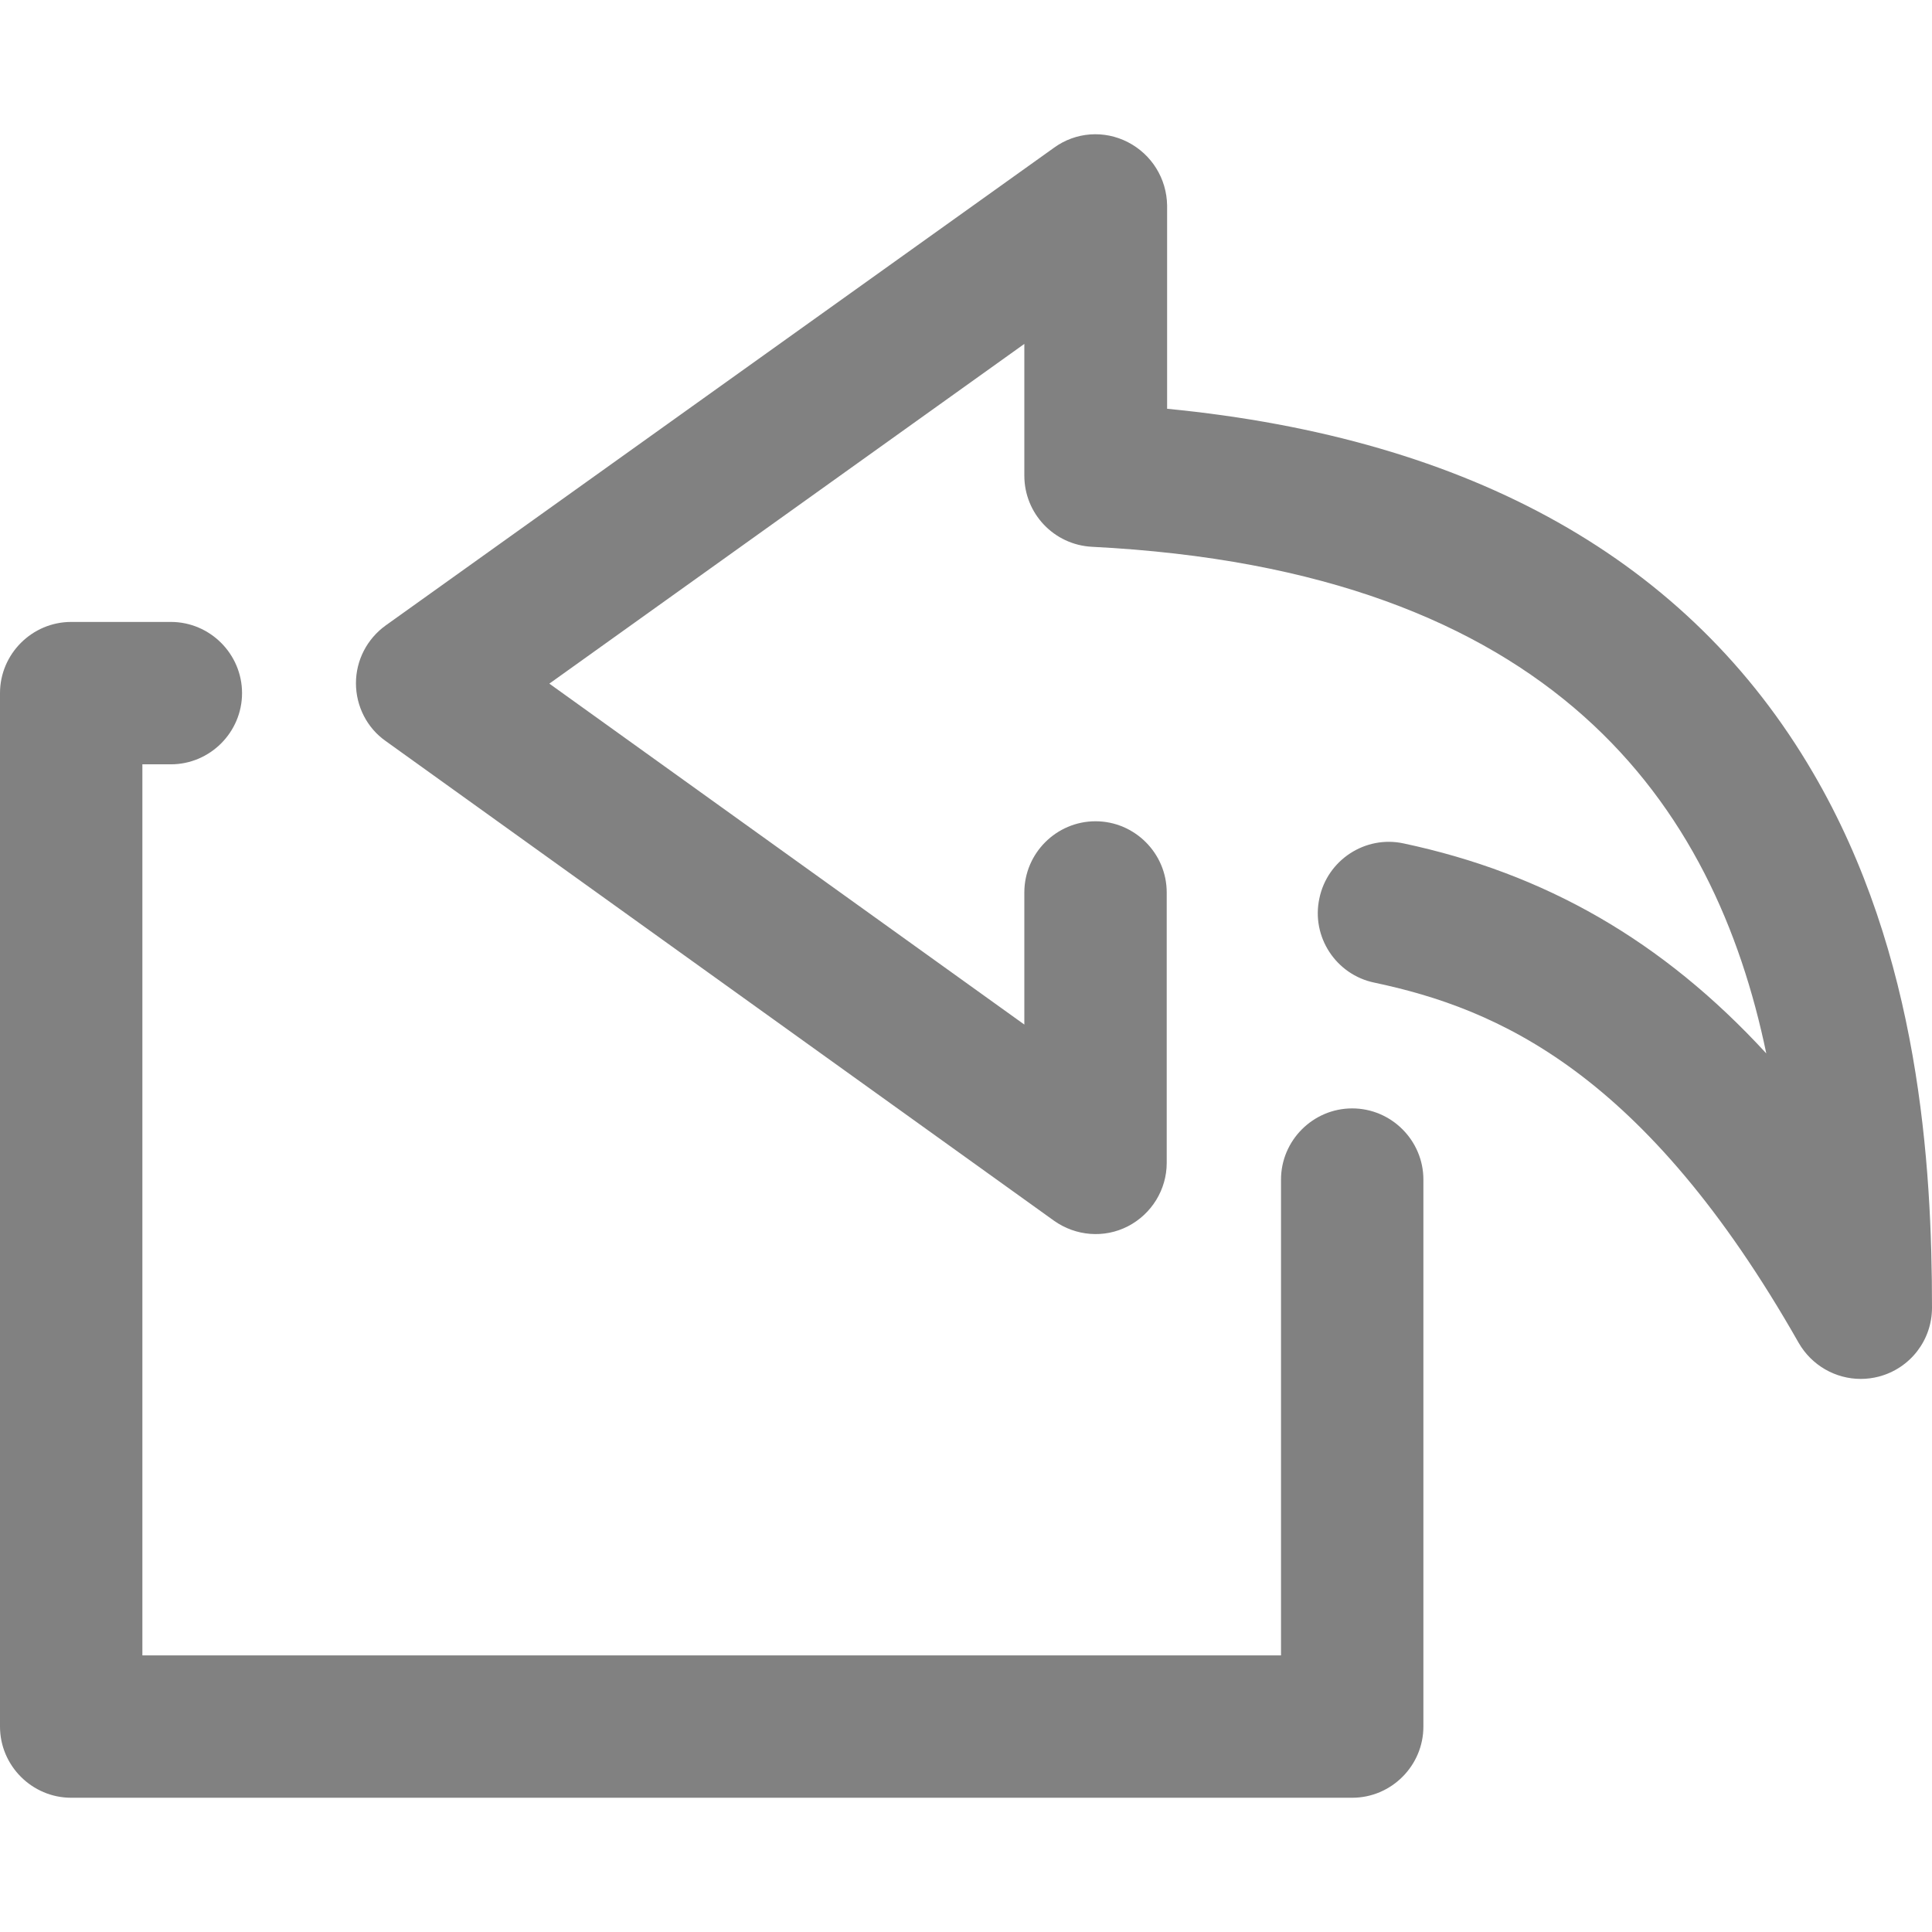
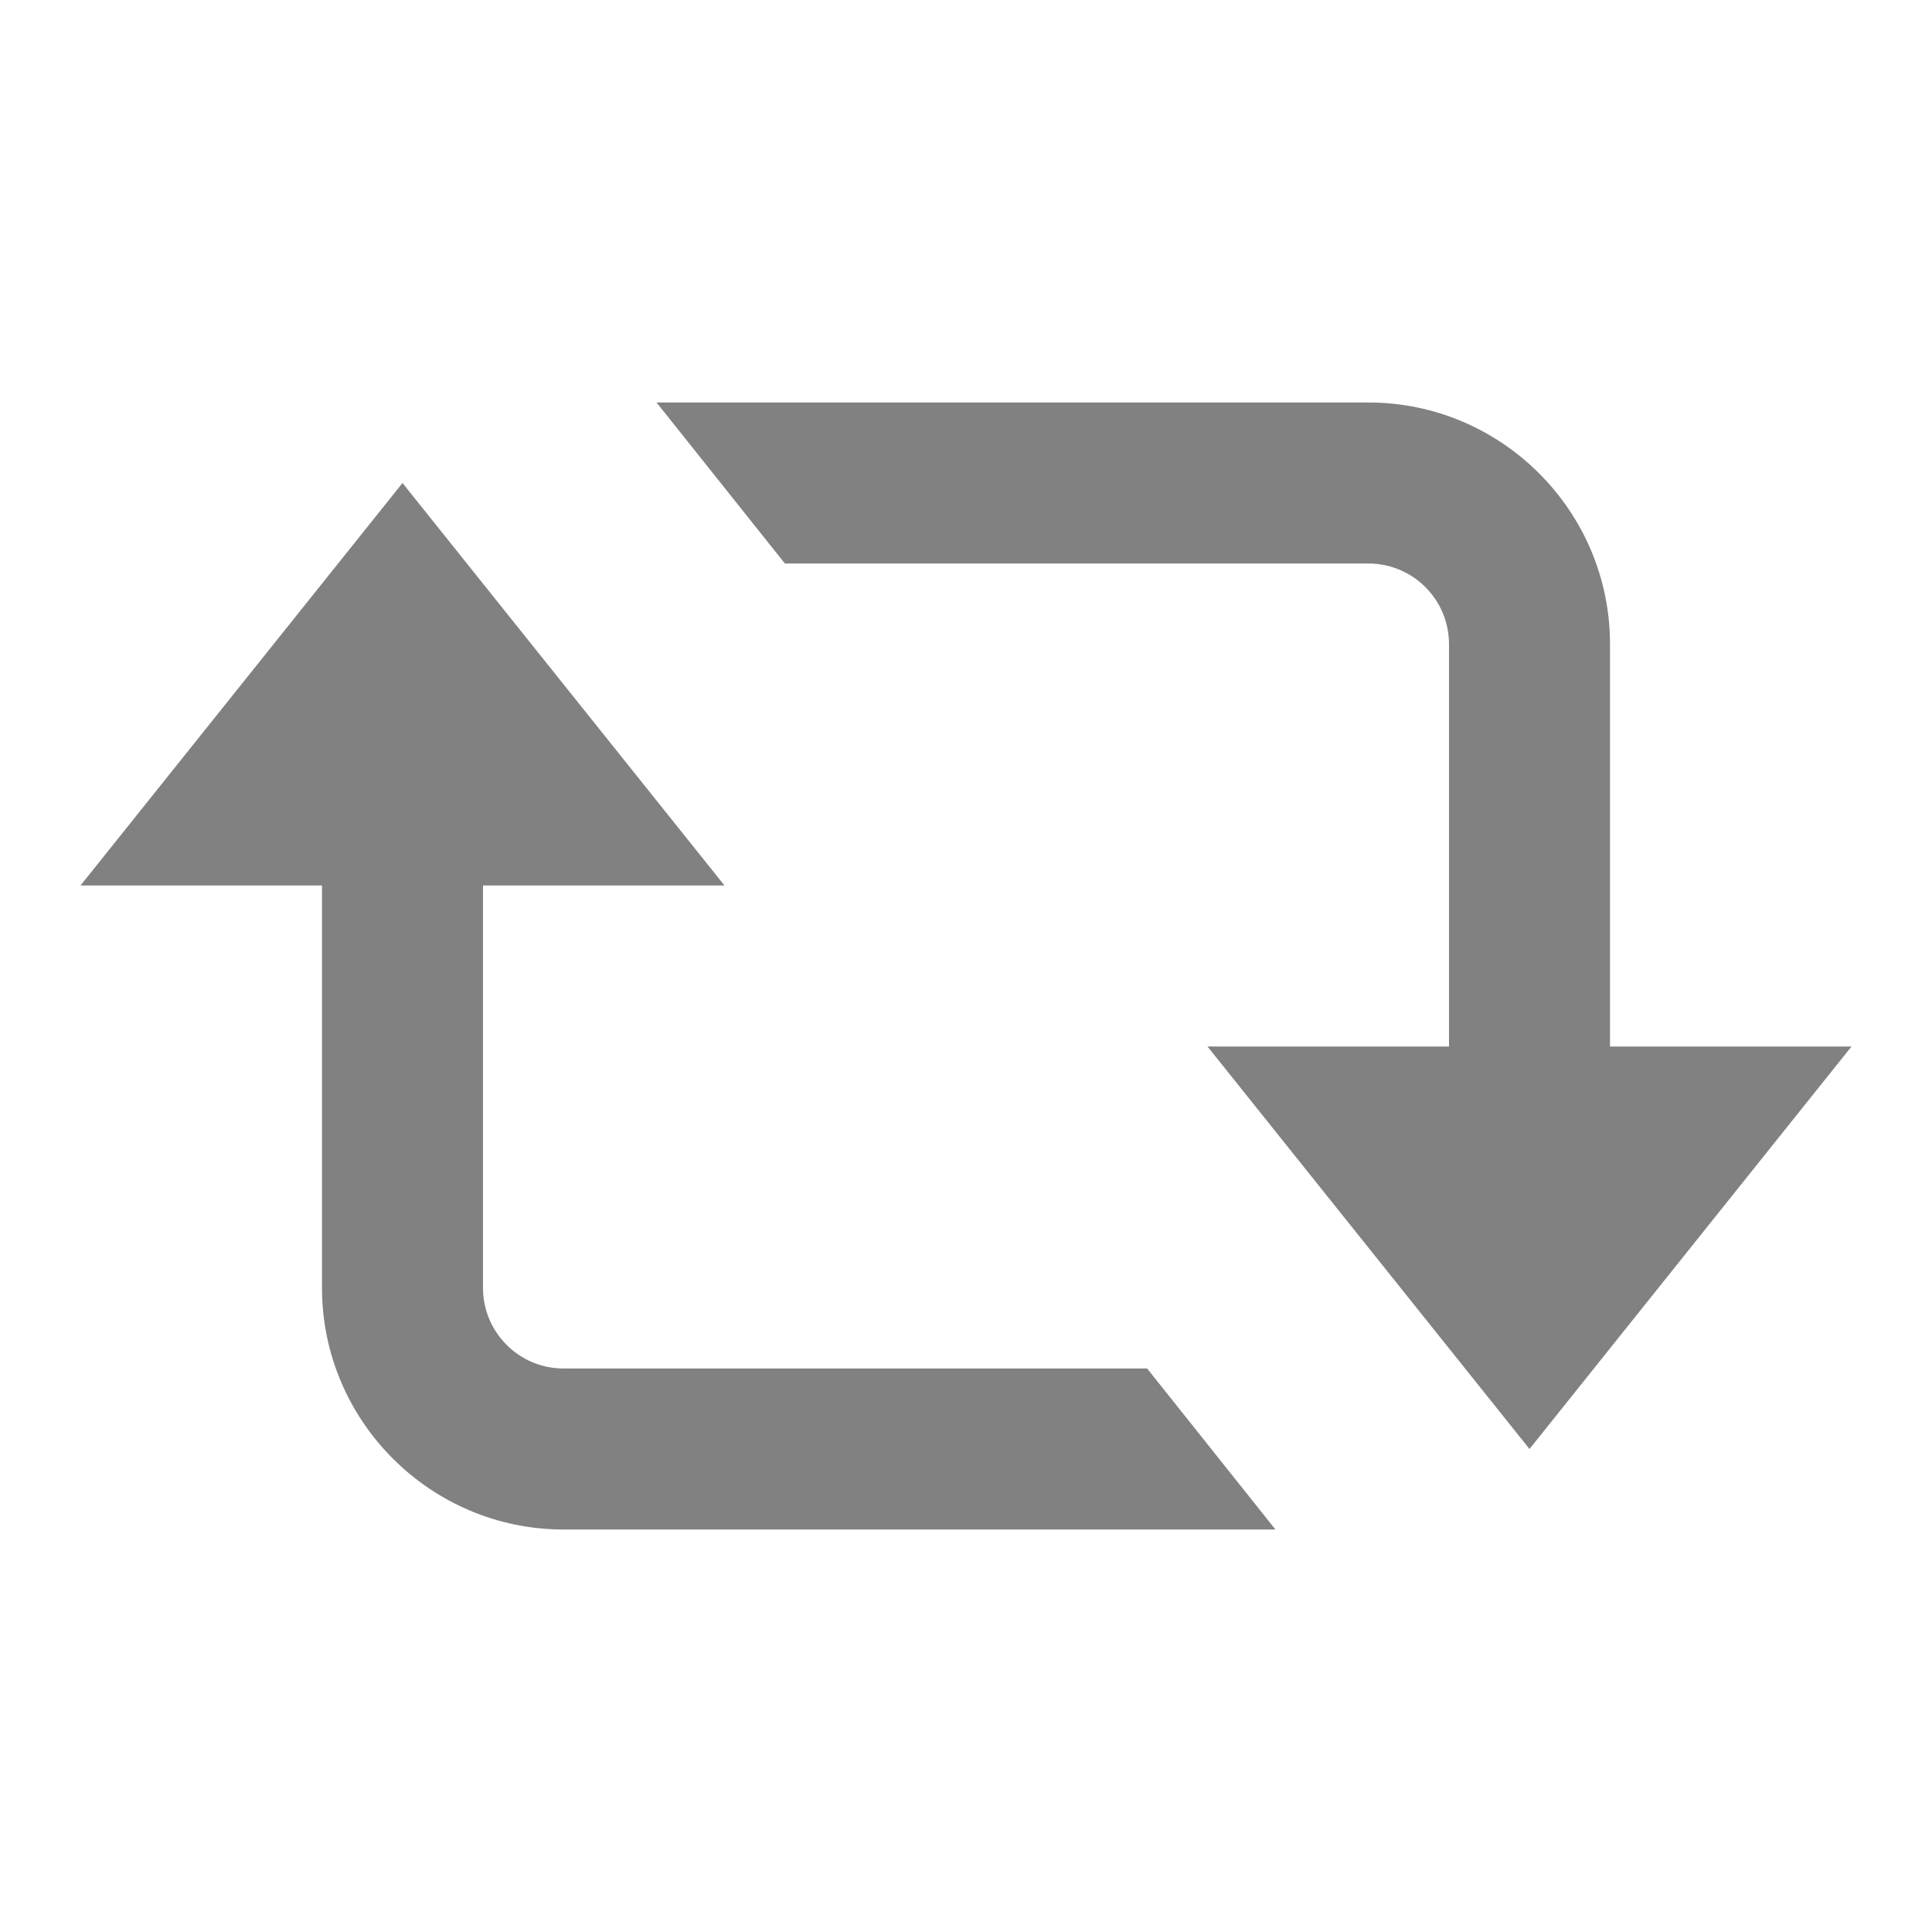
- <svg xmlns="http://www.w3.org/2000/svg" version="1.1" id="Layer_1" x="0px" y="0px" viewBox="0 0 488.5 488.5" style="enable-background:new 0 0 488.5 488.5;" xml:space="preserve" width="21px" height="21px">
-   <g>
-     <g>
-       <path d="M458.4,195.355c-31.3-53.6-86.2-84.5-163.3-92v-51.4c-0.1-6.8-3.9-12.9-9.9-16c-6-3.1-13.2-2.6-18.7,1.4l-169,120.8    c-4.7,3.4-7.5,8.8-7.5,14.6s2.8,11.3,7.5,14.6l169,121.3c5.5,3.9,12.7,4.5,18.7,1.4c6-3.1,9.8-9.3,9.8-16v-68.4    c0-9.9-8.1-18-18-18c-9.9,0-18,8.1-18,18v33.4l-120.1-86.2l120.1-85.9v33.3c0,9.6,7.5,17.5,17.1,18    c117.1,5.9,157.5,65.5,170.5,128.1c-26.3-28.6-56-45.5-91.7-53.1c-9.7-2.1-19.3,4.2-21.3,13.9c-2.1,9.7,4.2,19.3,13.9,21.3    c31.2,6.6,68.4,22.6,107.3,91.1c3.3,5.7,9.3,9.1,15.7,9.1c1.5,0,3.1-0.2,4.6-0.6c7.9-2.1,13.4-9.2,13.4-17.4    C488.5,294.655,485.4,241.455,458.4,195.355z" fill="#818181" />
-     </g>
-   </g>
-   <g>
-     <g>
-       <path d="M341.9,280.255c-9.9,0-18,8.1-18,18v120.3H36v-225.3h7.2c9.9,0,18-8.1,18-18c0-9.9-8.1-18-18-18H18c-9.9,0-18,8.1-18,18    v261.3c0,9.9,8.1,18,18,18h323.9c9.9,0,18-8.1,18-18v-138.3C359.9,288.355,351.8,280.255,341.9,280.255z" fill="#818181" />
-     </g>
+ <svg xmlns="http://www.w3.org/2000/svg" viewBox="0 0 24 24" version="1.1" width="21" height="21">
+   <g id="surface1">
+     <path style=" " d="M 8.156 5 L 9.75 7 L 17 7 C 17.551 7 18 7.449 18 8 L 18 13 L 15 13 L 19 18 L 23 13 L 20 13 L 20 8 C 20 6.348 18.652 5 17 5 Z M 5 6 L 1 11 L 4 11 L 4 16 C 4 17.652 5.348 19 7 19 L 15.844 19 L 14.25 17 L 7 17 C 6.449 17 6 16.551 6 16 L 6 11 L 9 11 Z " fill="#818181" />
  </g>
</svg>
